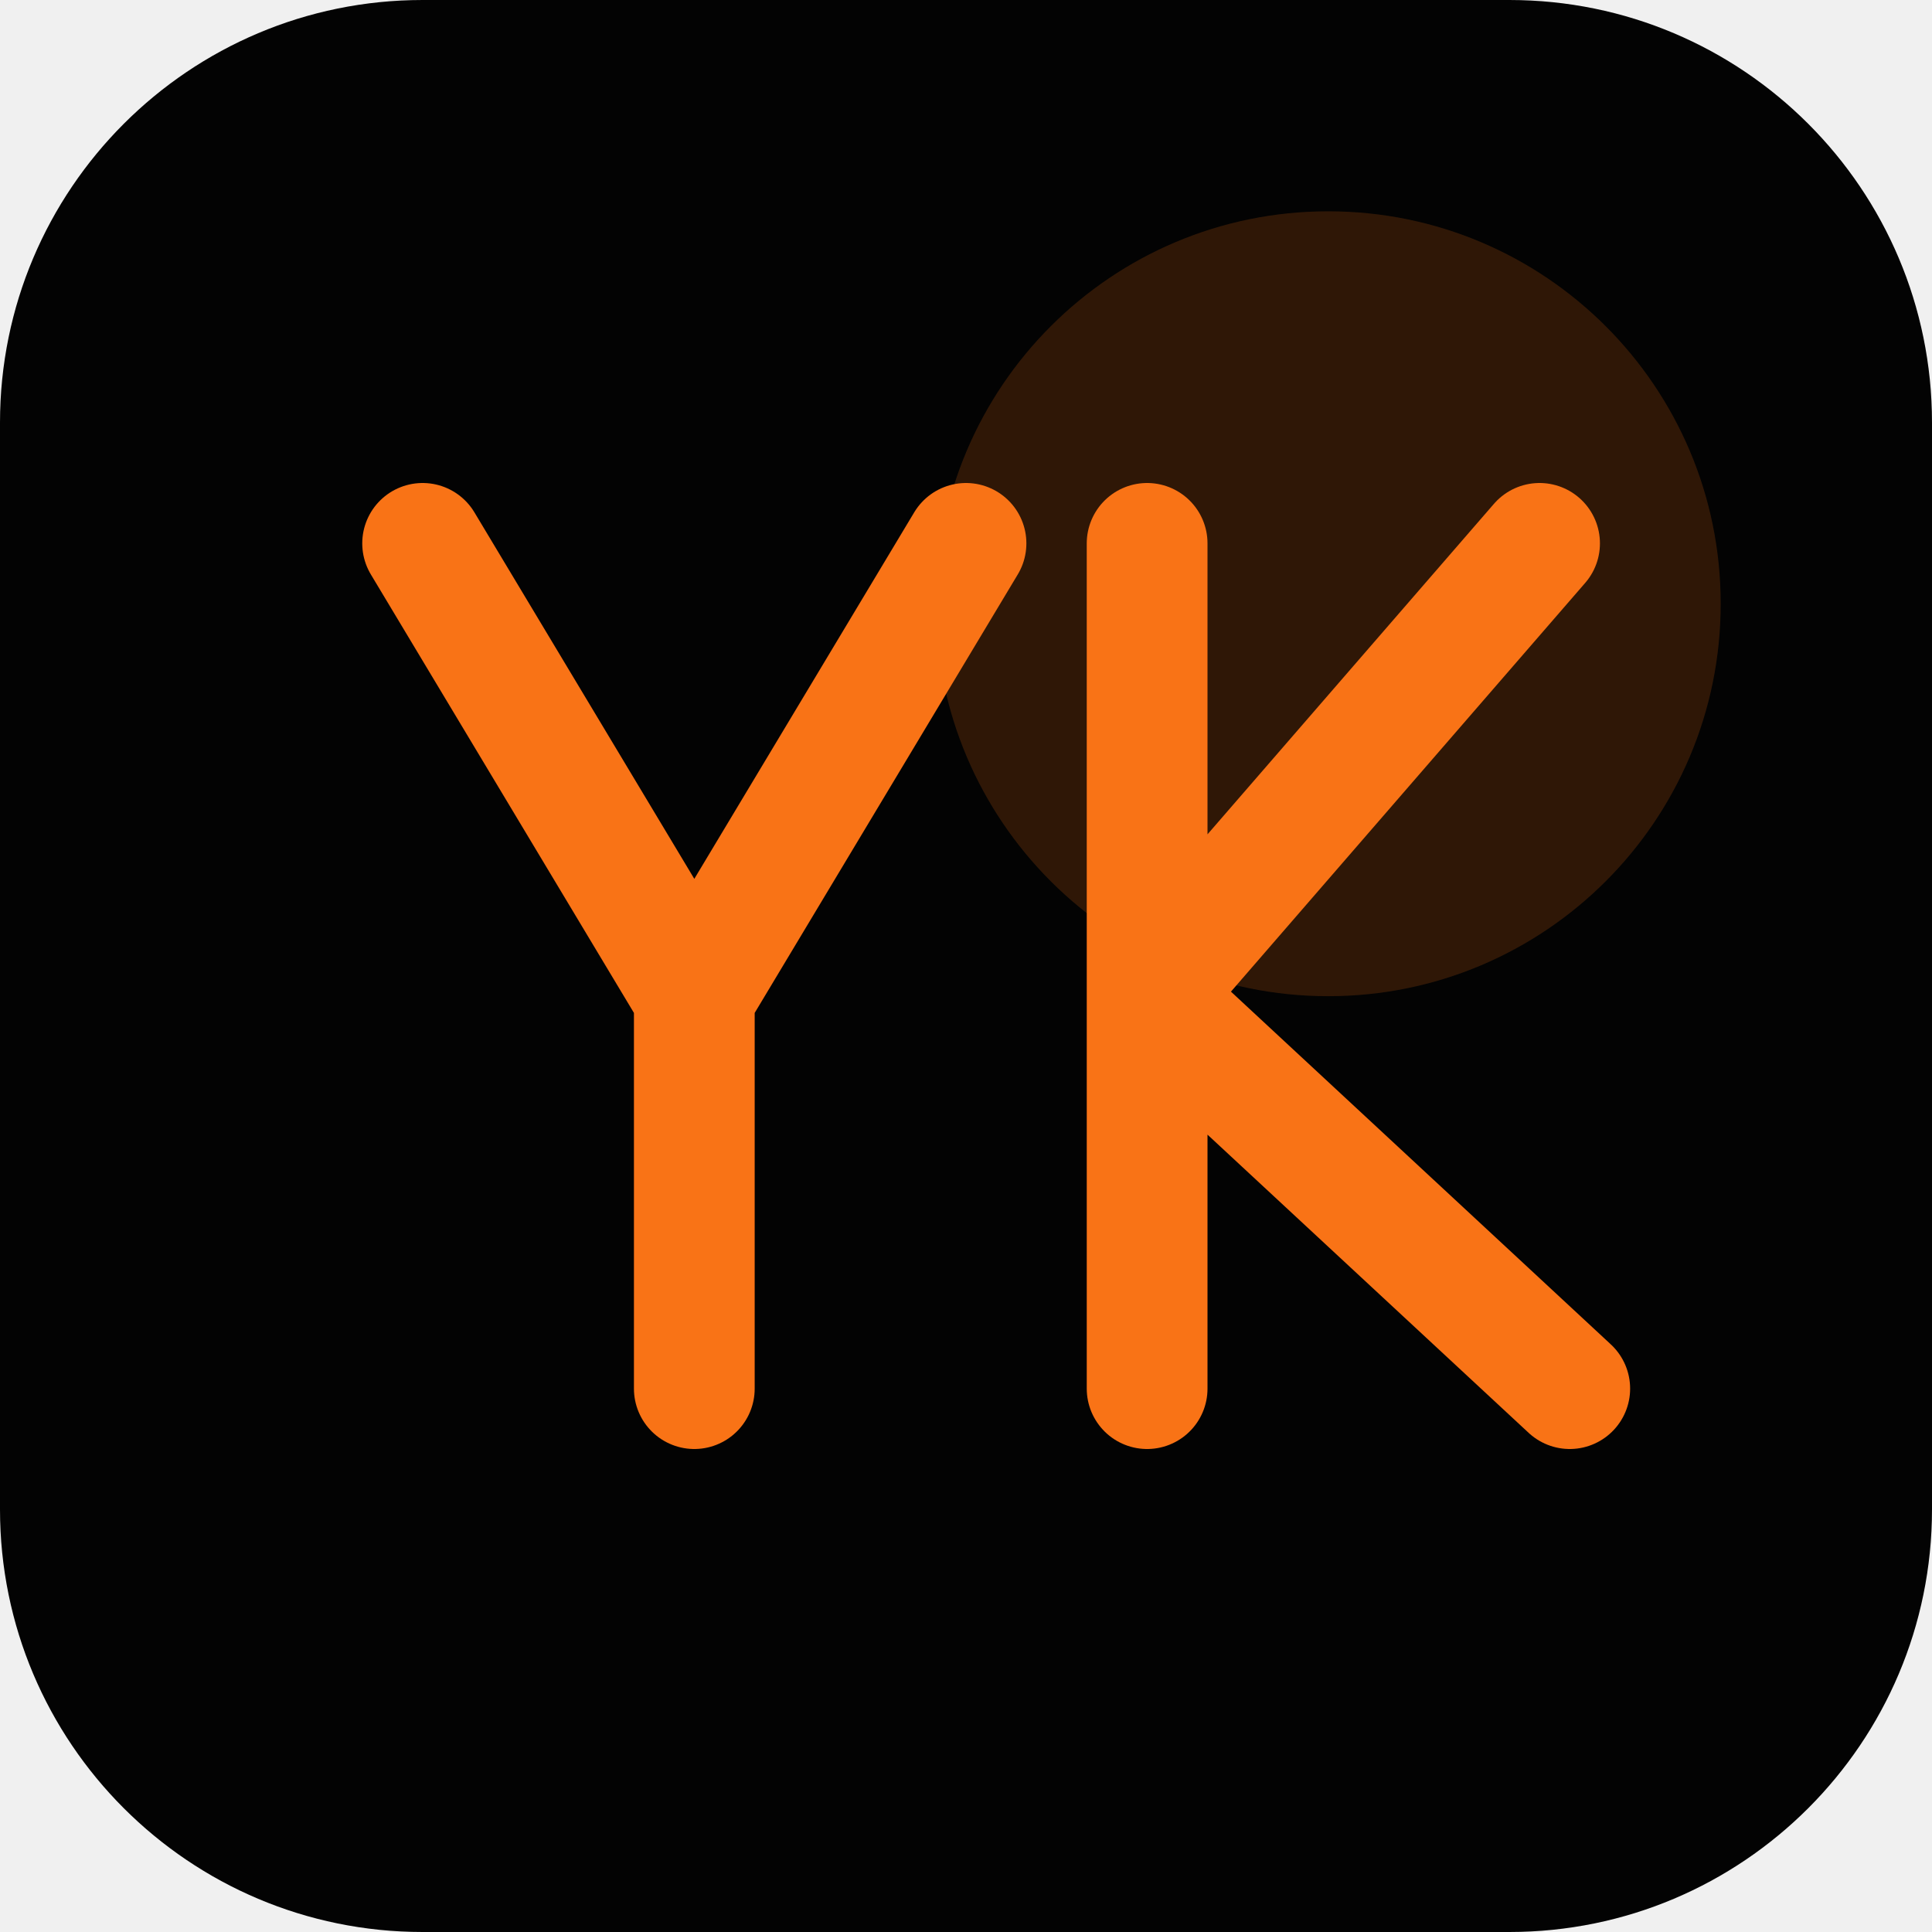
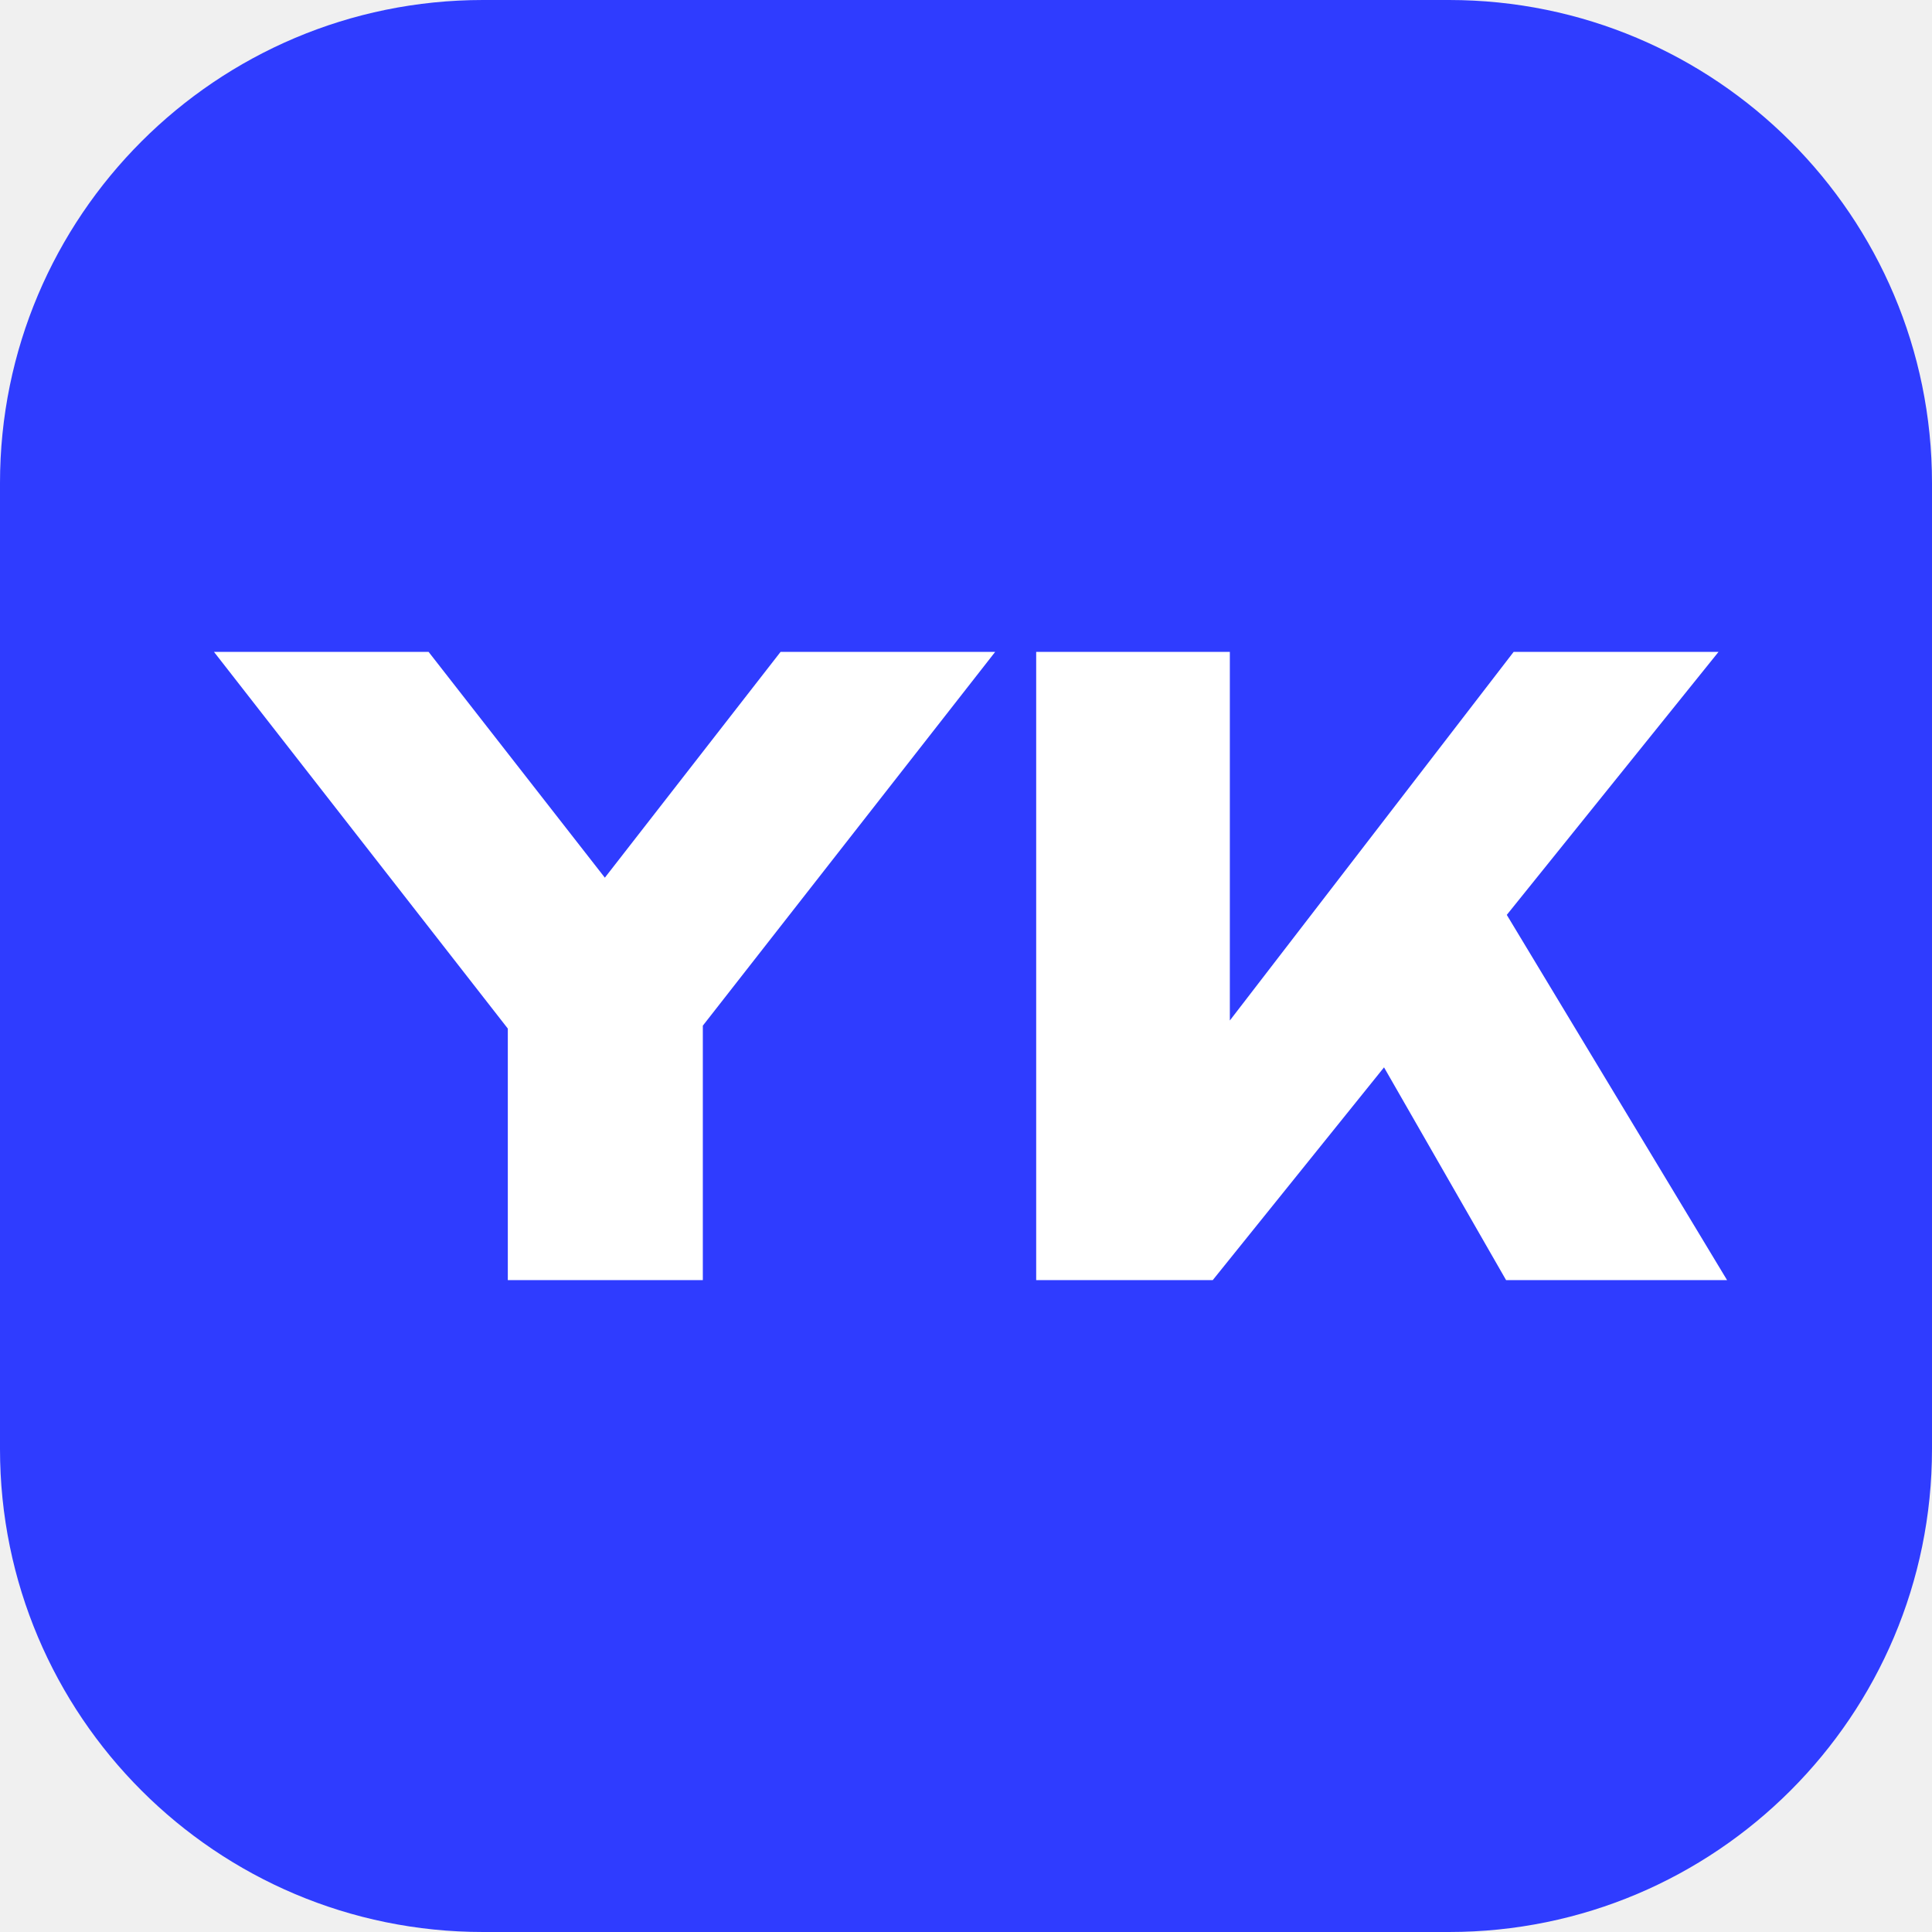
- <svg xmlns="http://www.w3.org/2000/svg" viewBox="0 0 64 64" role="img" aria-label="Yurii Kasko favicon">
-   <rect width="64" height="64" rx="14" fill="#030303" />
-   <circle cx="44" cy="20" r="13" fill="#f97316" opacity="0.18" />
-   <path fill="none" stroke="#f97316" stroke-linecap="round" stroke-width="4" d="M14 18l9 15m9-15L23 33m0 0v13m15-28v28m0-13l13-15m-13 15l14 13" />
+ <svg xmlns="http://www.w3.org/2000/svg" viewBox="0 0 64 64">
+   <rect width="64" height="64" rx="16" fill="#2f3cff" />
+   <path fill="#ffffff" d="M16.822 42.405V32.205H23.282V42.405ZM7.089 21.595H14.198L21.423 30.851H18.654L25.857 21.595H32.966L22.128 35.452L17.954 35.524ZM34.325 42.405V21.595H40.74V37.327L39.075 35.968L50.141 21.595H56.928L40.174 42.405ZM44.297 32.655 49.031 28.842 57.211 42.405H49.891Z" />
</svg>
